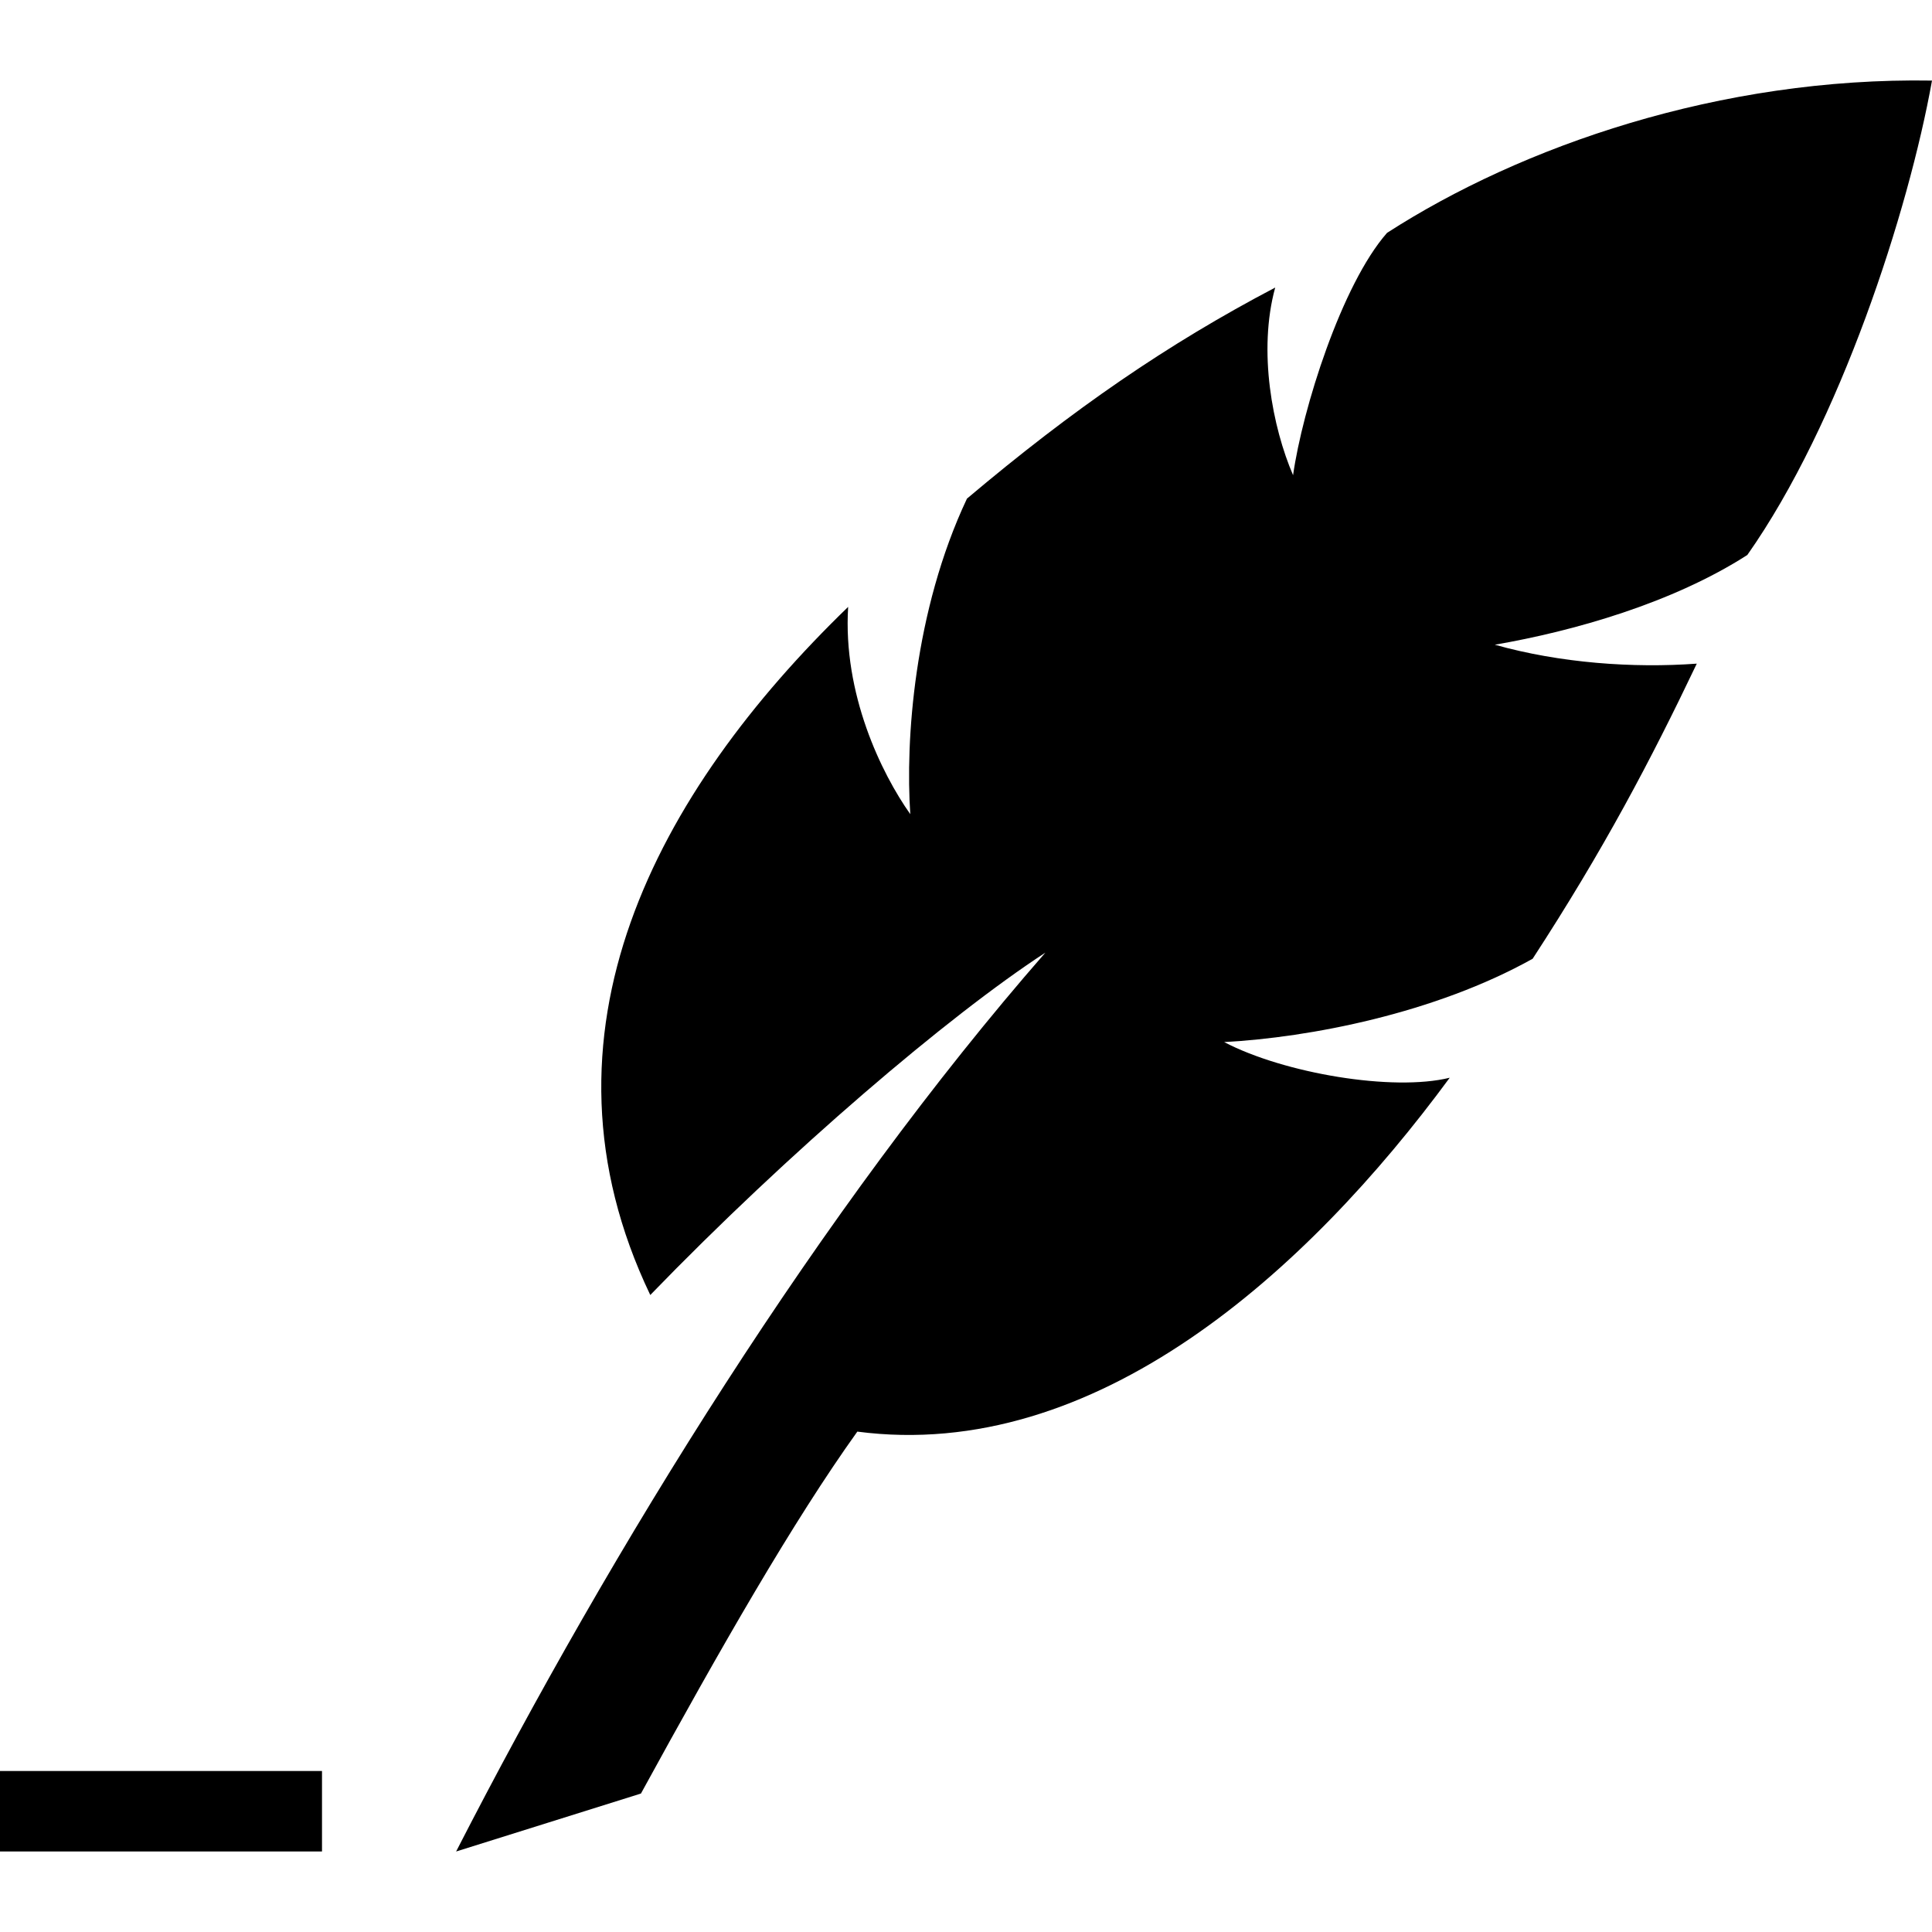
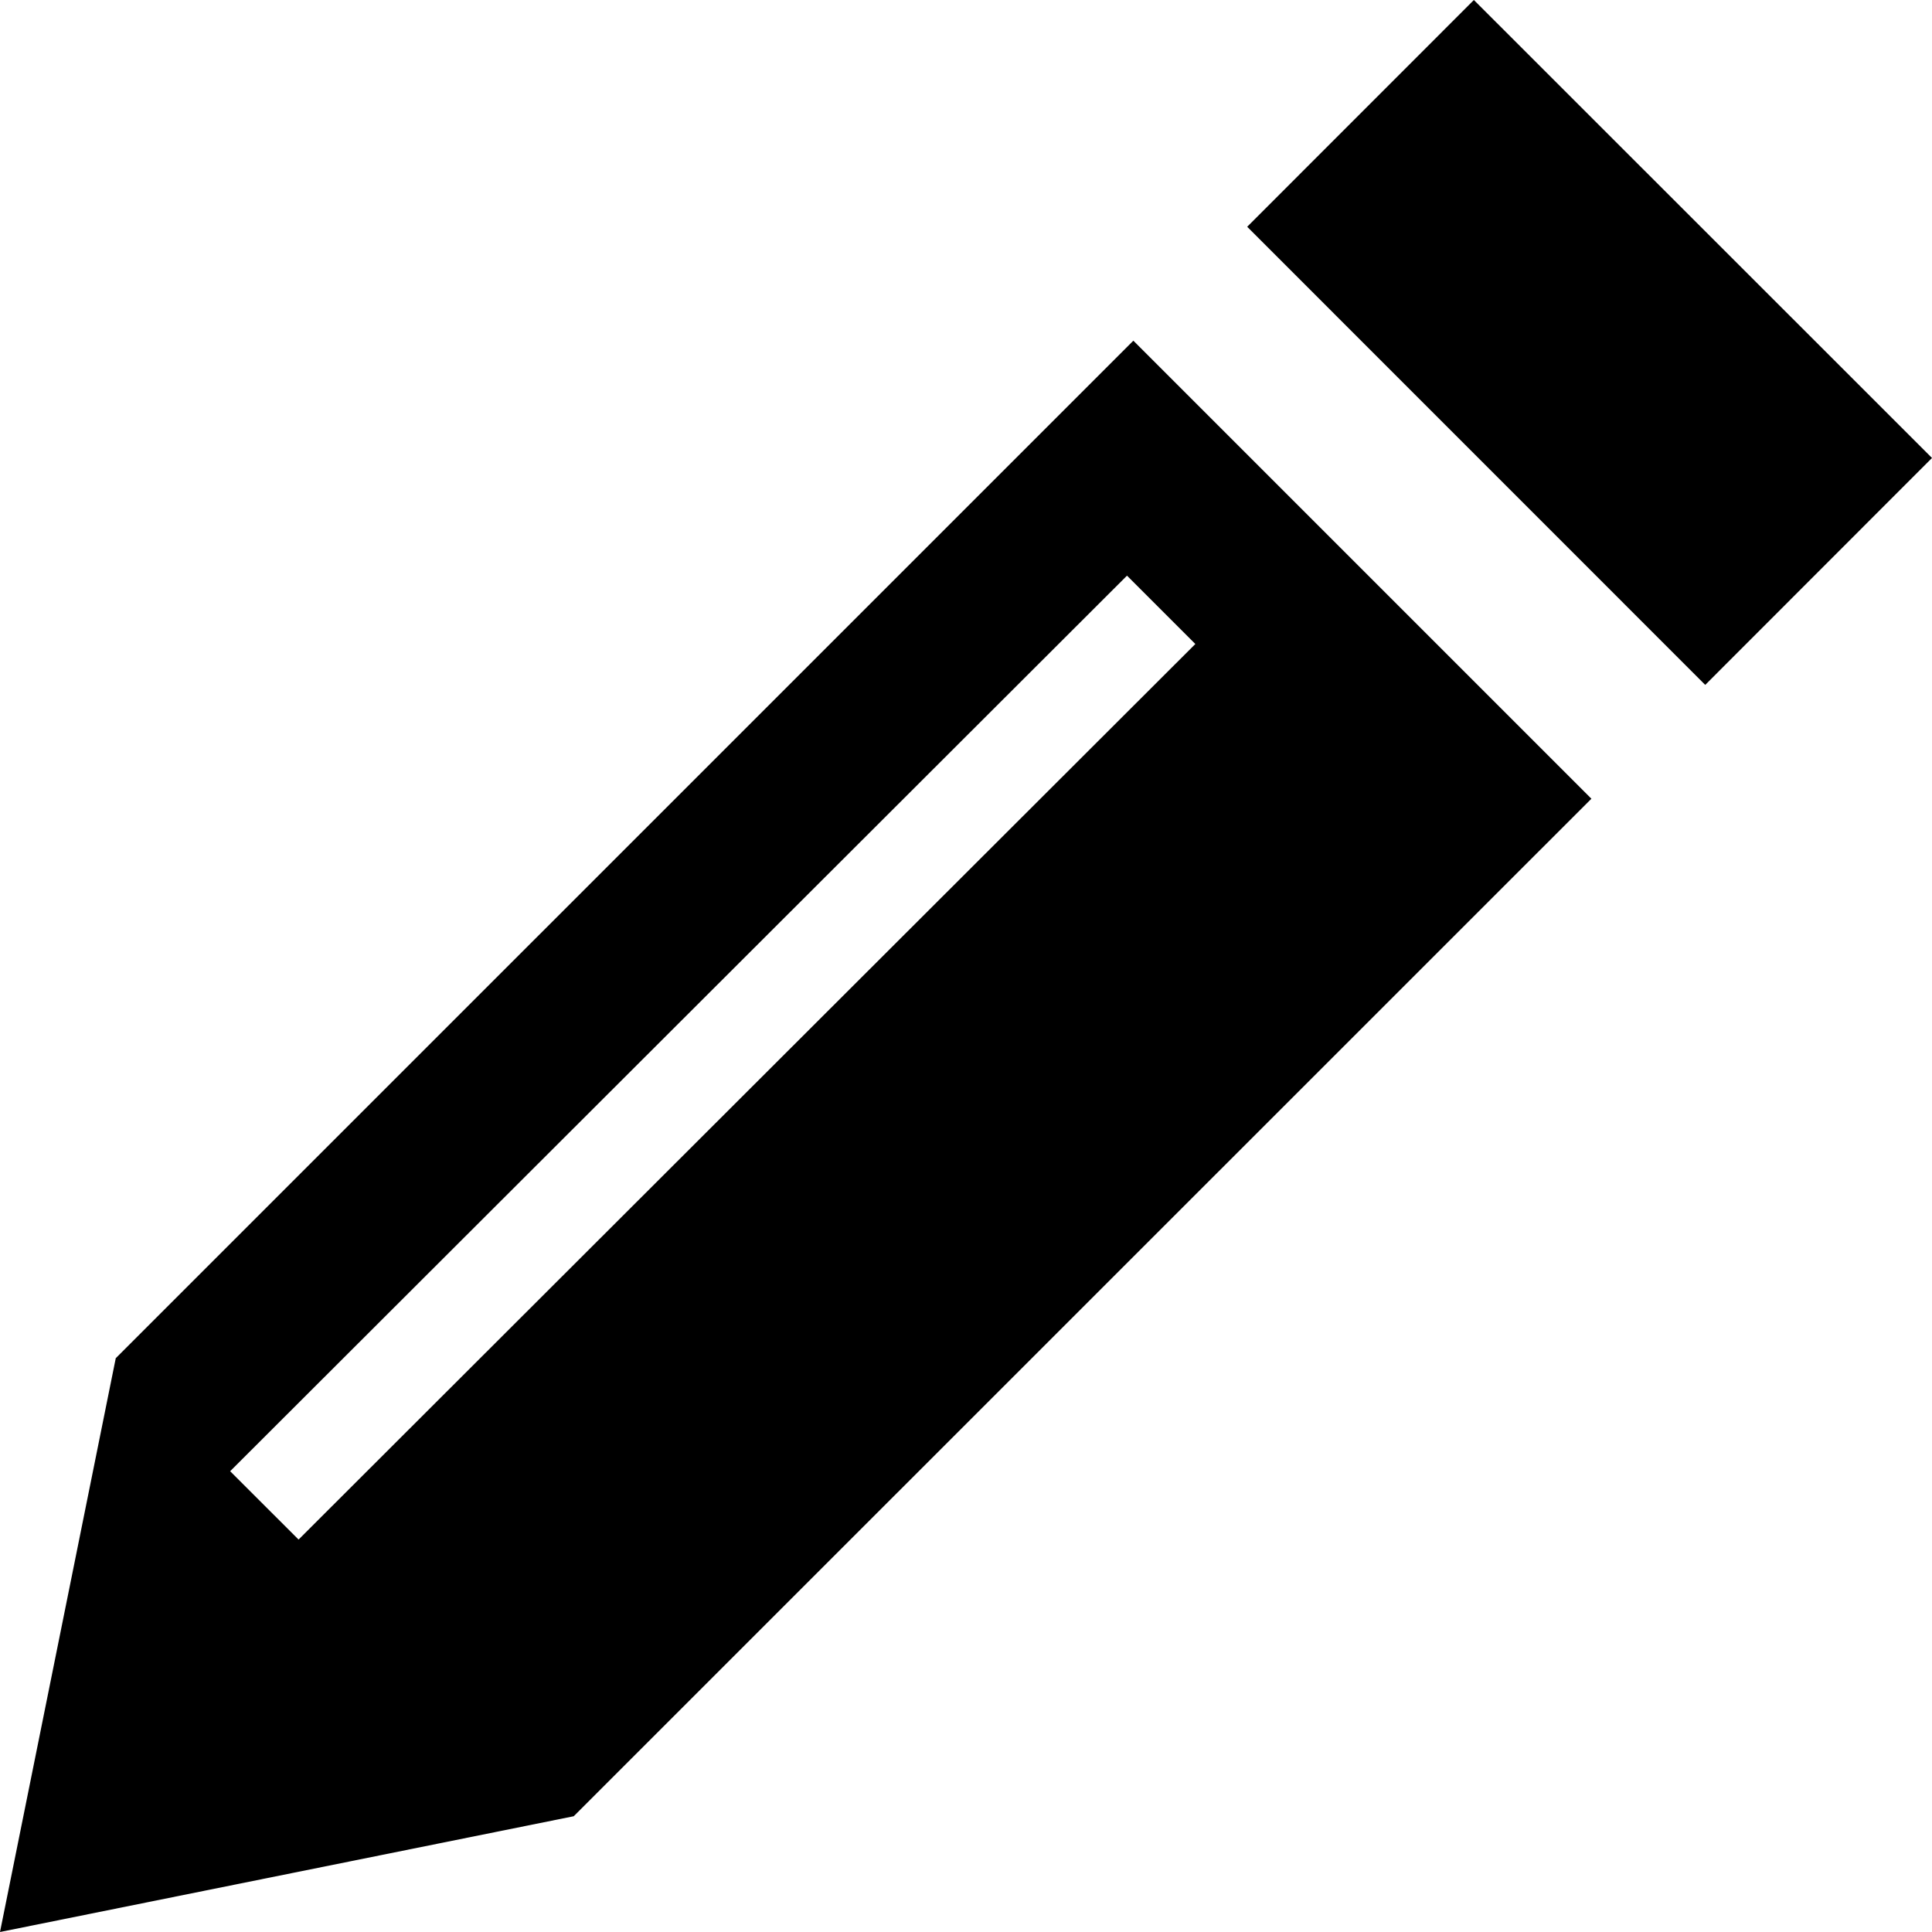
<svg xmlns="http://www.w3.org/2000/svg" width="24" height="24" viewBox="0 0 24 24">
-   <path d="M18.009 13.388c-1.771 2.408-4.399 4.783-7.359 4.396-.801 1.119-1.695 2.682-2.688 4.496l-2.296.72c1.943-3.79 4.537-7.981 7.32-11.166-1.205.785-3.185 2.473-4.908 4.253-1.554-3.246.085-6.253 2.458-8.548-.067 1.081.413 2.068.772 2.575-.062-.904.044-2.52.704-3.92 1.323-1.116 2.492-1.92 3.829-2.622-.217.791-.033 1.739.222 2.331.116-.82.603-2.368 1.167-3.01 1.667-1.075 4.135-1.936 6.77-1.892-.291 1.623-1.143 4.258-2.294 5.893-.929.597-2.157.946-3.137 1.115.811.228 1.719.293 2.509.235-.575 1.207-1.157 2.311-2.039 3.666-1.216.679-2.77.978-3.832 1.035.743.389 2.097.617 2.802.443zm-14.009 8.612h-4v1h4v-1z" />
+   <path d="M1.438 16.872l-1.438 7.128 7.127-1.438 12.642-12.64-5.69-5.69-12.641 12.64zm2.271 2.253l-.85-.849 11.141-11.125.849.849-11.14 11.125zm20.291-13.436l-2.817 2.819-5.69-5.691 2.816-2.817 5.691 5.689z" />
</svg>
